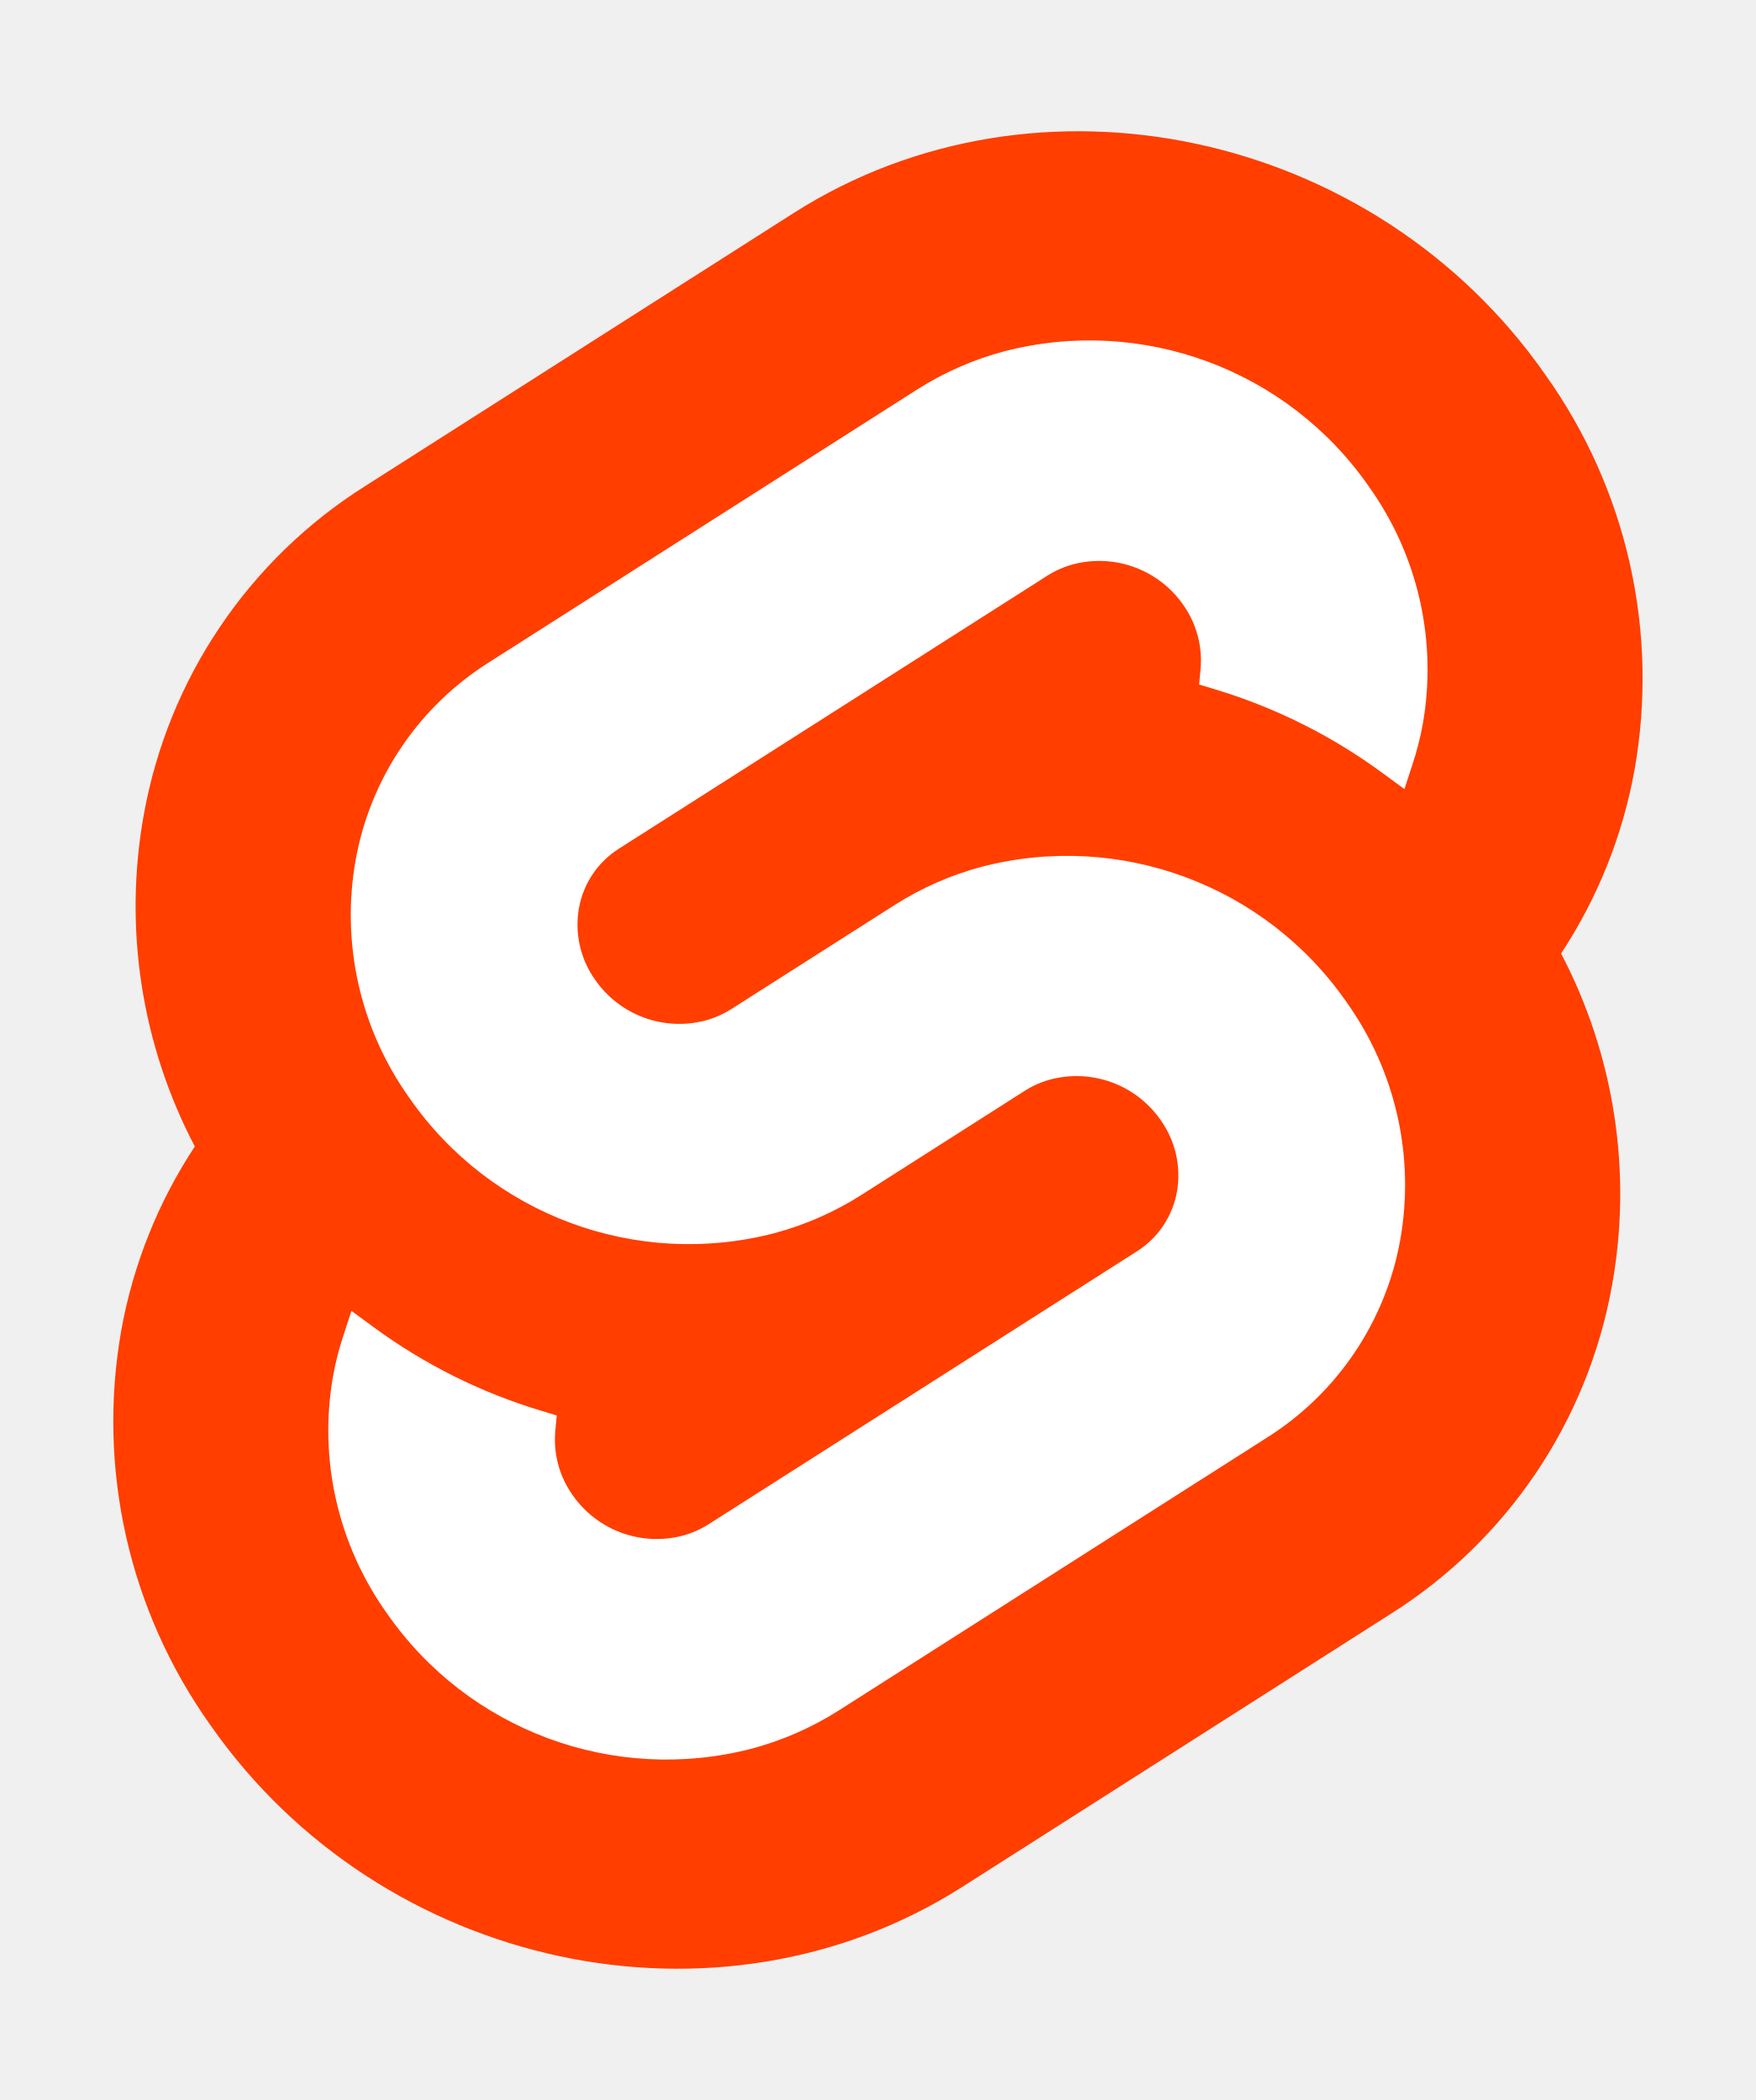
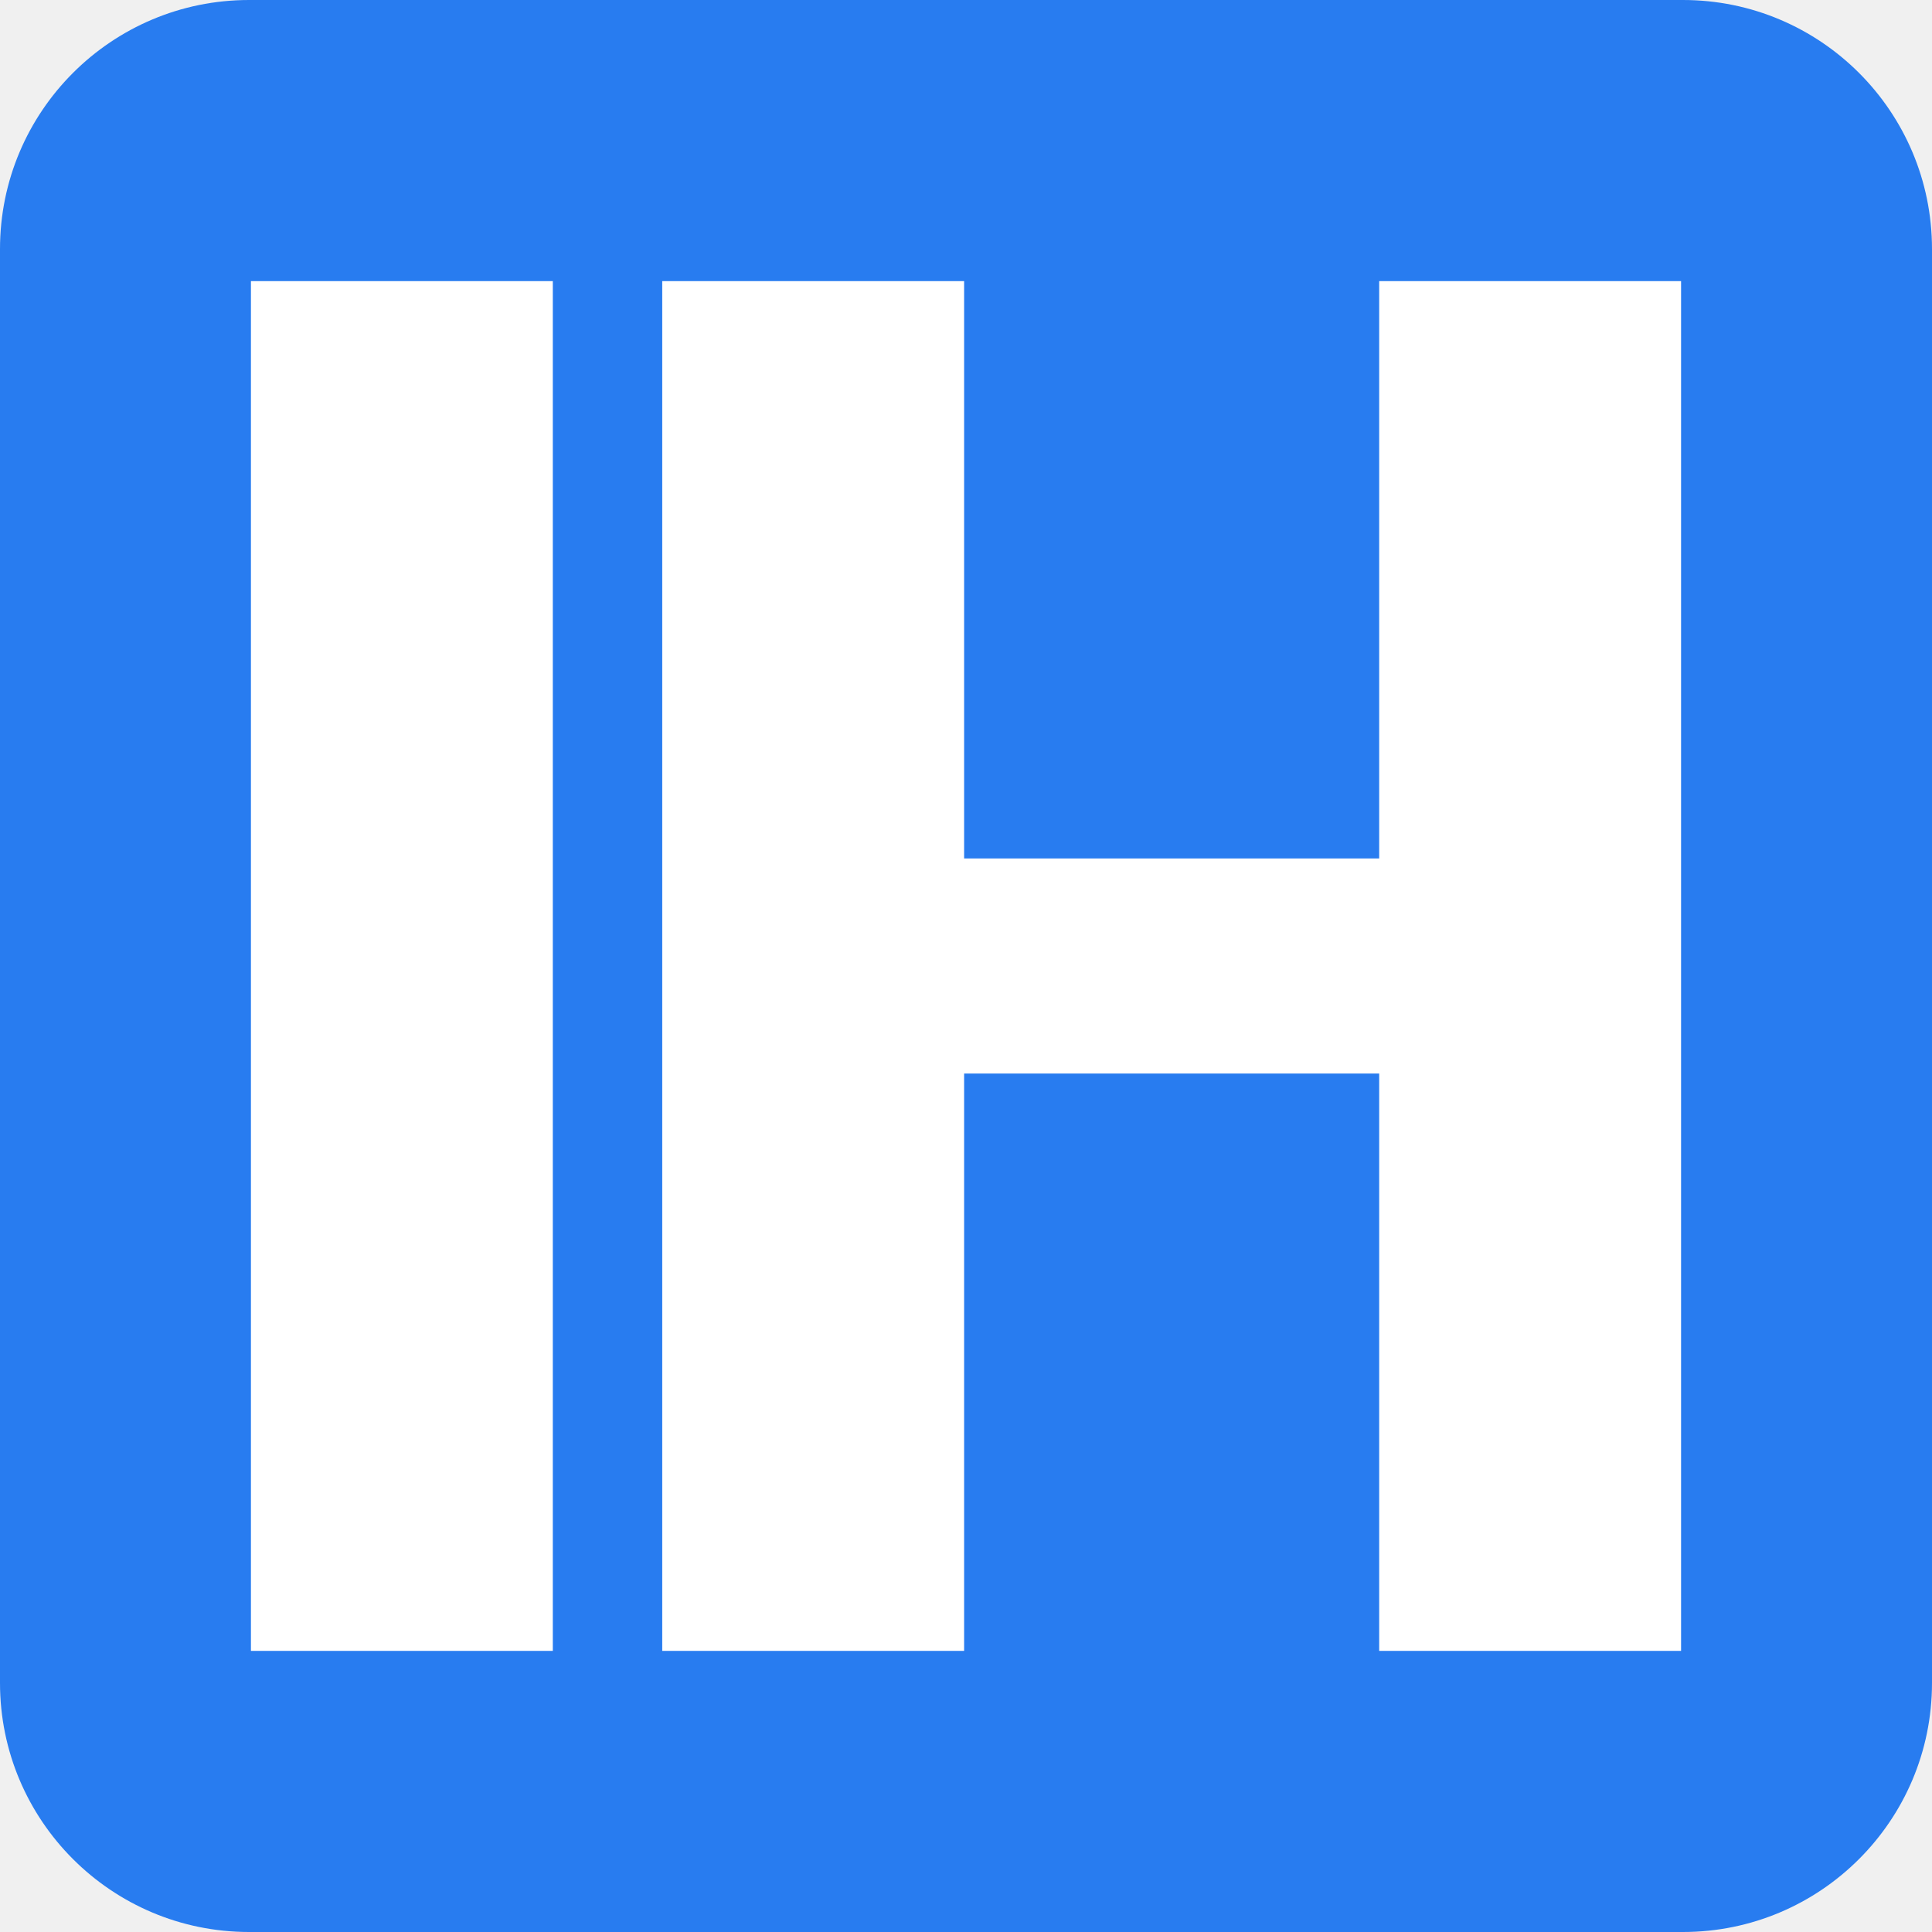
- <svg xmlns="http://www.w3.org/2000/svg" width="107" height="128" viewBox="0 0 107 128">
-   <path d="M94.157 22.819c-10.4-14.885-30.94-19.297-45.792-9.835L22.282 29.608A29.92 29.92 0 0 0 8.764 49.65a31.5 31.5 0 0 0 3.108 20.231 30 30 0 0 0-4.477 11.183 31.9 31.9 0 0 0 5.448 24.116c10.402 14.887 30.942 19.297 45.791 9.835l26.083-16.624A29.92 29.92 0 0 0 98.235 78.35a31.53 31.53 0 0 0-3.105-20.232 30 30 0 0 0 4.474-11.182 31.88 31.88 0 0 0-5.447-24.116" style="fill:#ff3e00" />
-   <path d="M45.817 106.582a20.72 20.72 0 0 1-22.237-8.243 19.17 19.17 0 0 1-3.277-14.503 18 18 0 0 1 .624-2.435l.49-1.498 1.337.981a33.6 33.6 0 0 0 10.203 5.098l.97.294-.09.968a5.85 5.85 0 0 0 1.052 3.878 6.24 6.24 0 0 0 6.695 2.485 5.8 5.8 0 0 0 1.603-.704L69.27 76.28a5.43 5.43 0 0 0 2.45-3.631 5.8 5.8 0 0 0-.987-4.371 6.24 6.24 0 0 0-6.698-2.487 5.7 5.7 0 0 0-1.6.704l-9.953 6.345a19 19 0 0 1-5.296 2.326 20.72 20.72 0 0 1-22.237-8.243 19.17 19.17 0 0 1-3.277-14.502 17.99 17.99 0 0 1 8.13-12.052l26.081-16.623a19 19 0 0 1 5.3-2.329 20.72 20.72 0 0 1 22.237 8.243 19.17 19.17 0 0 1 3.277 14.503 18 18 0 0 1-.624 2.435l-.49 1.498-1.337-.98a33.6 33.6 0 0 0-10.203-5.1l-.97-.294.09-.968a5.86 5.86 0 0 0-1.052-3.878 6.24 6.24 0 0 0-6.696-2.485 5.8 5.8 0 0 0-1.602.704L37.73 51.72a5.42 5.42 0 0 0-2.449 3.63 5.79 5.79 0 0 0 .986 4.372 6.24 6.24 0 0 0 6.698 2.486 5.8 5.8 0 0 0 1.602-.704l9.952-6.342a19 19 0 0 1 5.295-2.328 20.72 20.72 0 0 1 22.237 8.242 19.17 19.17 0 0 1 3.277 14.503 18 18 0 0 1-8.13 12.053l-26.081 16.622a19 19 0 0 1-5.3 2.328" style="fill:#fff" />
+ <svg xmlns="http://www.w3.org/2000/svg" viewBox="0 0 512 512" width="512" height="512">
+   <rect width="512" height="512" rx="66" fill="#287cf0" />
+   <g>
+     <rect x="66.5" y="74.5" width="80" height="363" fill="#fff" />
+     <path d="M175.5 74.5H255.5V227.5H365.5V74.5H445.5V437.5H365.5V284.5H255.5V437.5H175.5Z" fill="#fff" />
+   </g>
</svg>
